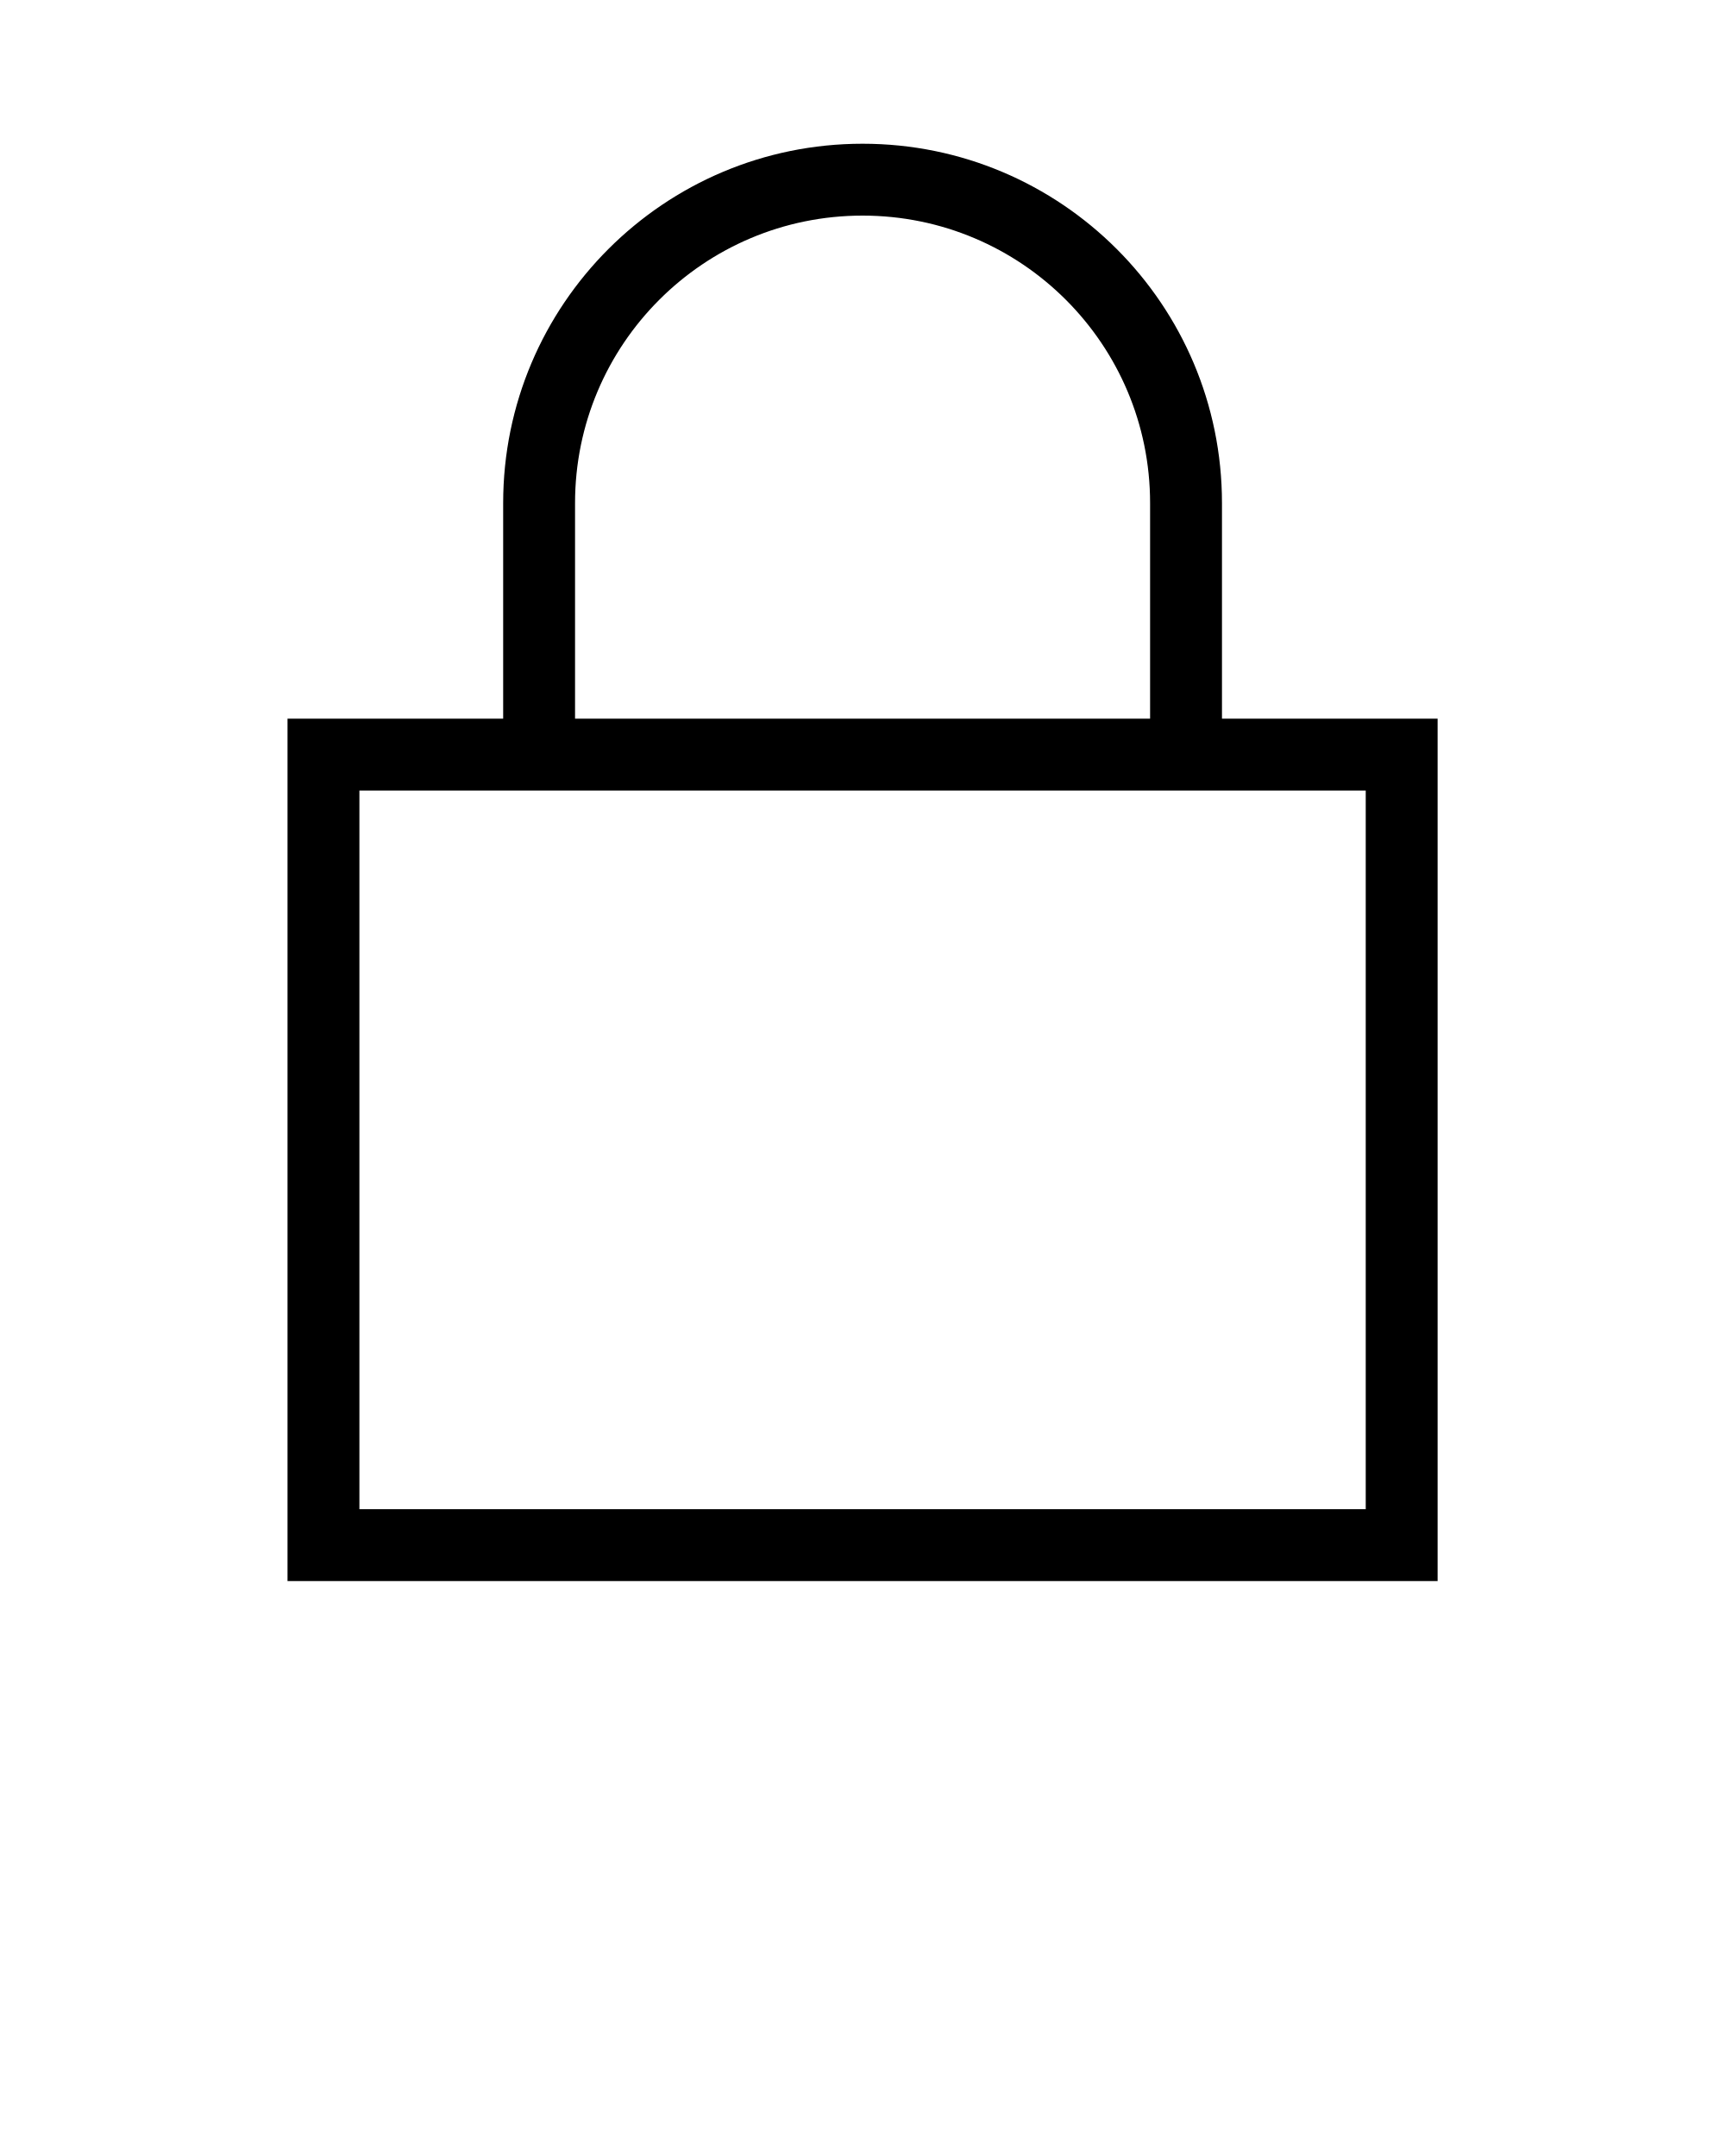
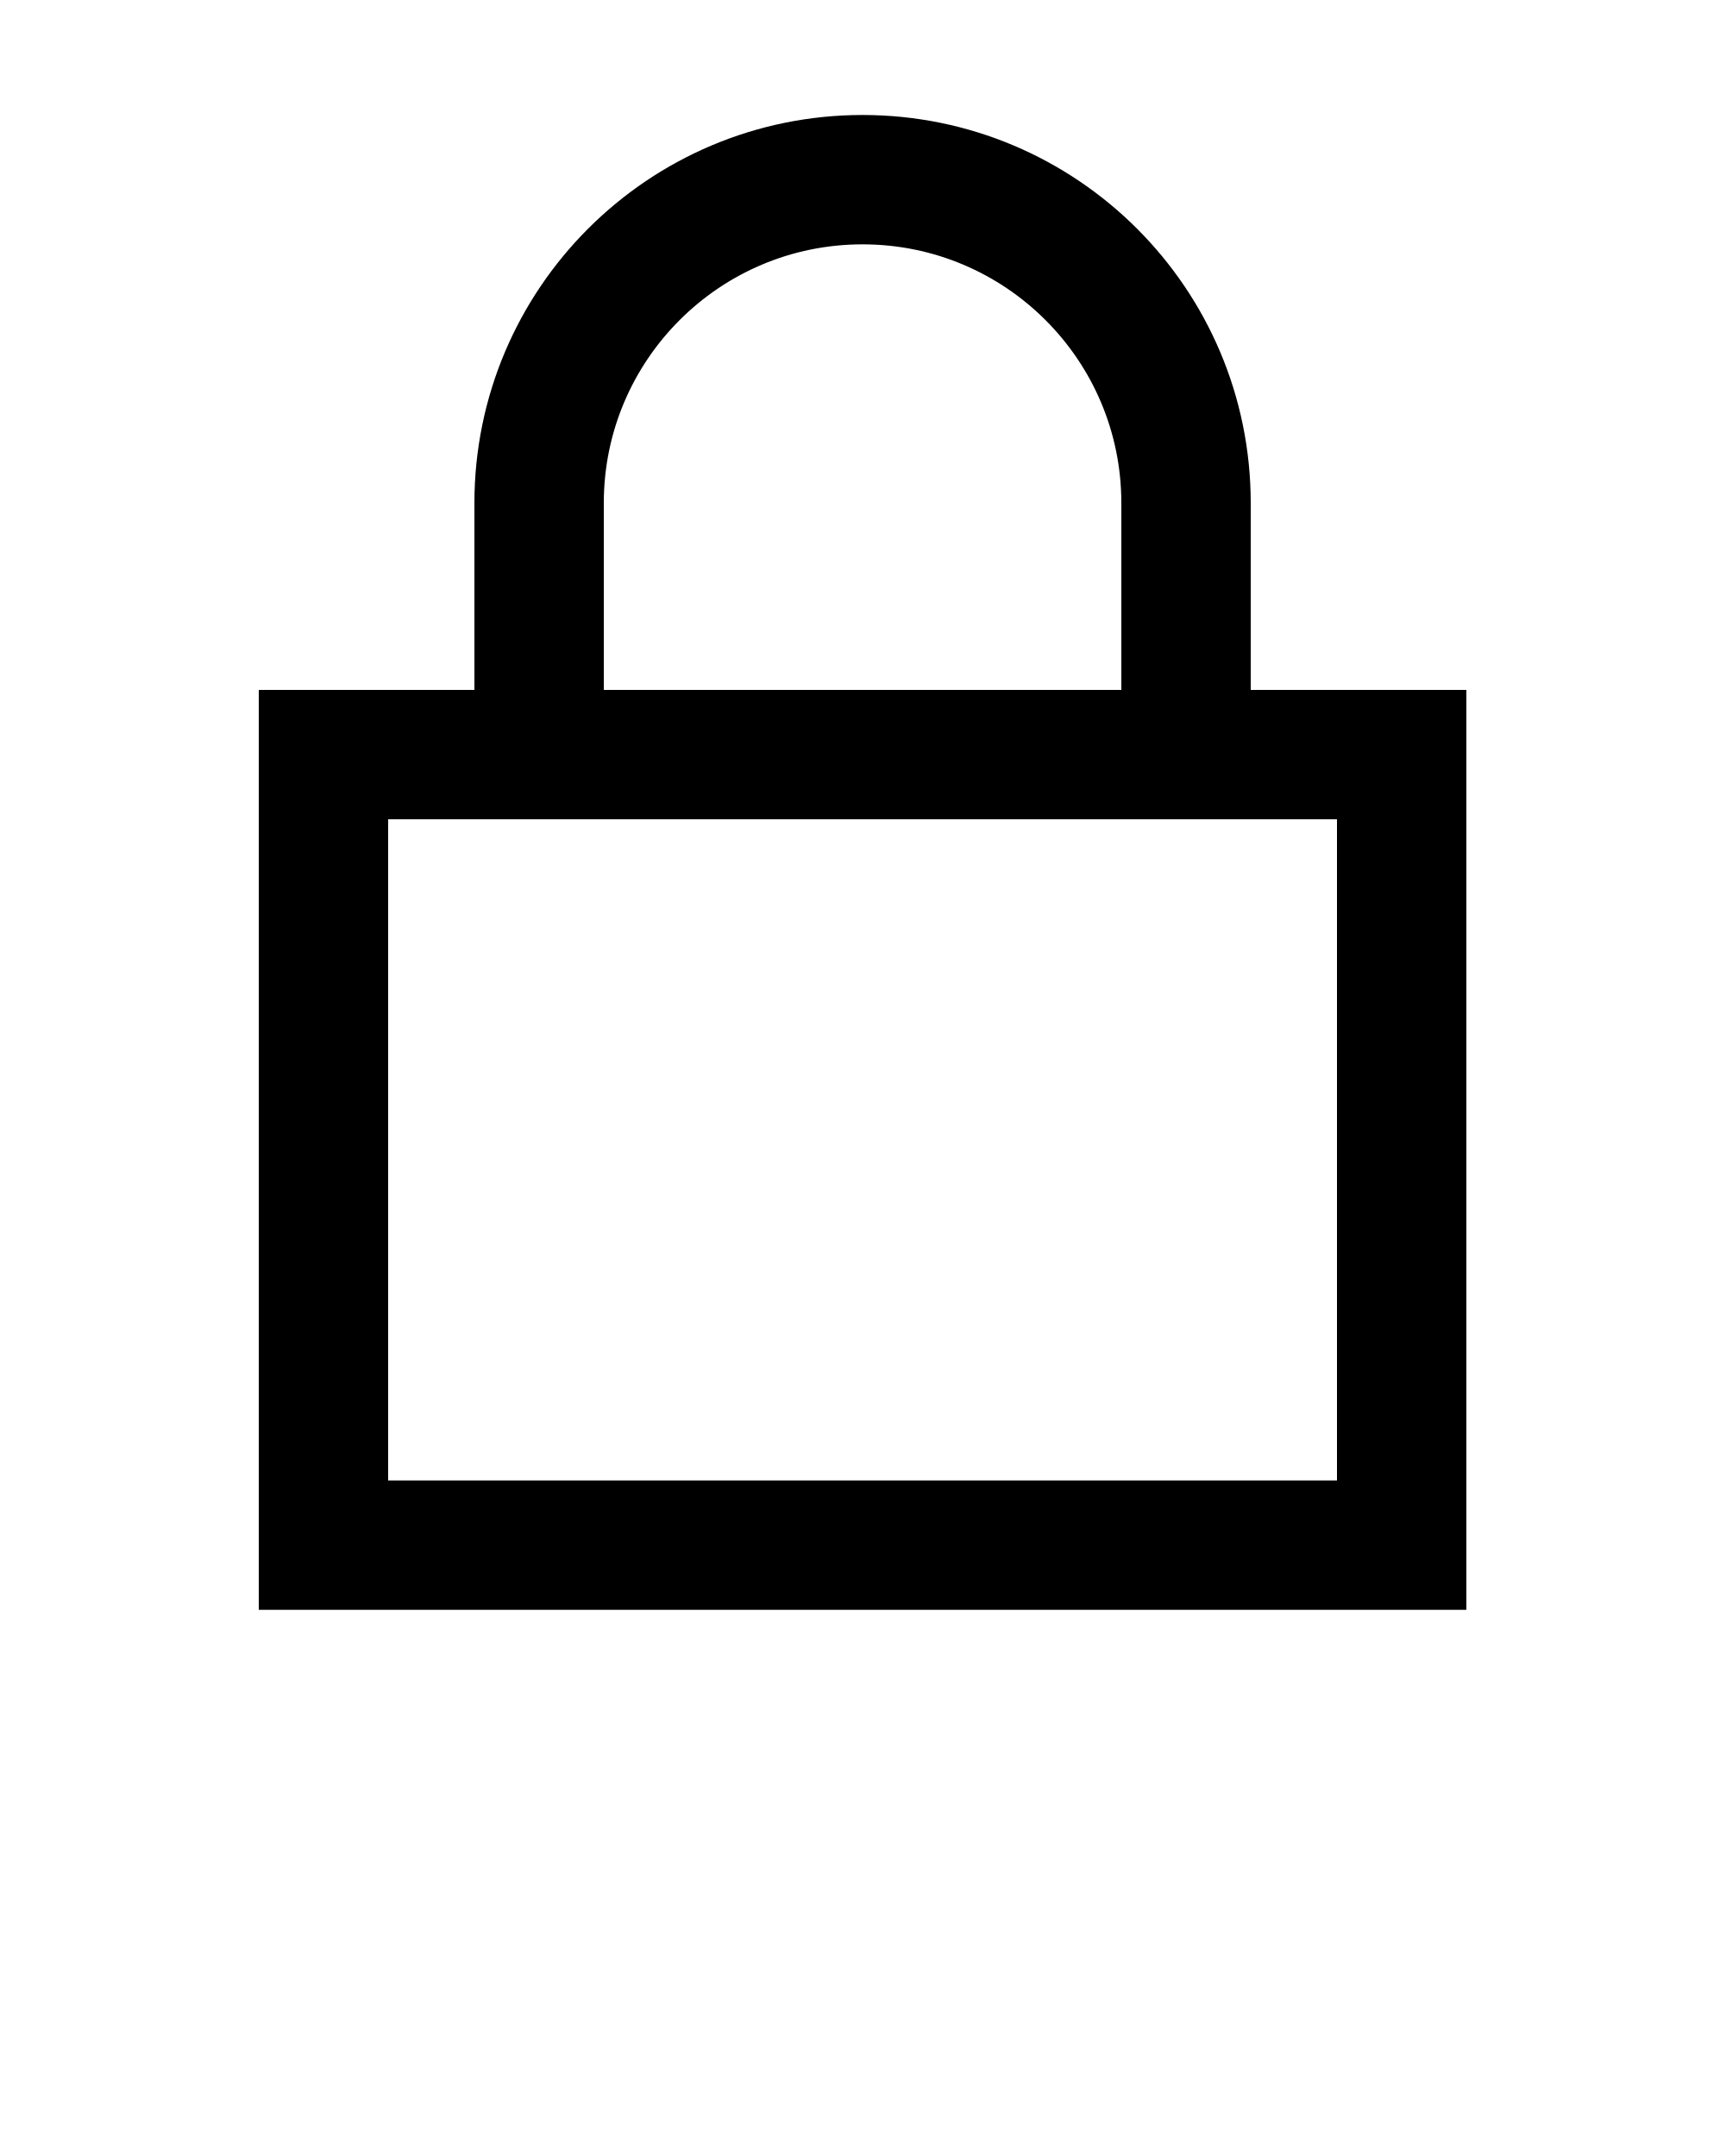
<svg xmlns="http://www.w3.org/2000/svg" viewBox="0 0 24 30" version="1.1" width="30px" x="0px" y="0px">
-   <g stroke="none" stroke-width="1" fill="none" fill-rule="evenodd">
+   <g fill="none" fill-rule="evenodd">
    <g fill-rule="nonzero">
      <rect x="0" y="0" width="24" height="24" />
-       <path d="M17,10 L20,10 L20,22 L4,22 L4,10 L7,10 L7,7 C7,4.239 9.239,2 12,2 C14.761,2 17,4.239 17,7 L17,10 Z M16,10 L16,7 C16,4.791 14.209,3 12,3 C9.791,3 8,4.791 8,7 L8,10 L16,10 Z M17,11 L16,11 L8,11 L7,11 L5,11 L5,21 L19,21 L19,11 L17,11 Z" fill="#000000" />
+       <path stroke="black" stroke-width="0.8px" d="M17,10 L20,10 L20,22 L4,22 L4,10 L7,10 L7,7 C7,4.239 9.239,2 12,2 C14.761,2 17,4.239 17,7 L17,10 Z M16,10 L16,7 C16,4.791 14.209,3 12,3 C9.791,3 8,4.791 8,7 L8,10 L16,10 Z M17,11 L16,11 L8,11 L7,11 L5,11 L5,21 L19,21 L19,11 L17,11 Z" fill="#000000" />
    </g>
  </g>
-   <text x="0" y="39" fill="#000000" font-size="5px" font-weight="bold" font-family="'Helvetica Neue', Helvetica, Arial-Unicode, Arial, Sans-serif">Created by Alex Chamorro</text>
-   <text x="0" y="44" fill="#000000" font-size="5px" font-weight="bold" font-family="'Helvetica Neue', Helvetica, Arial-Unicode, Arial, Sans-serif">from the Noun Project</text>
</svg>
